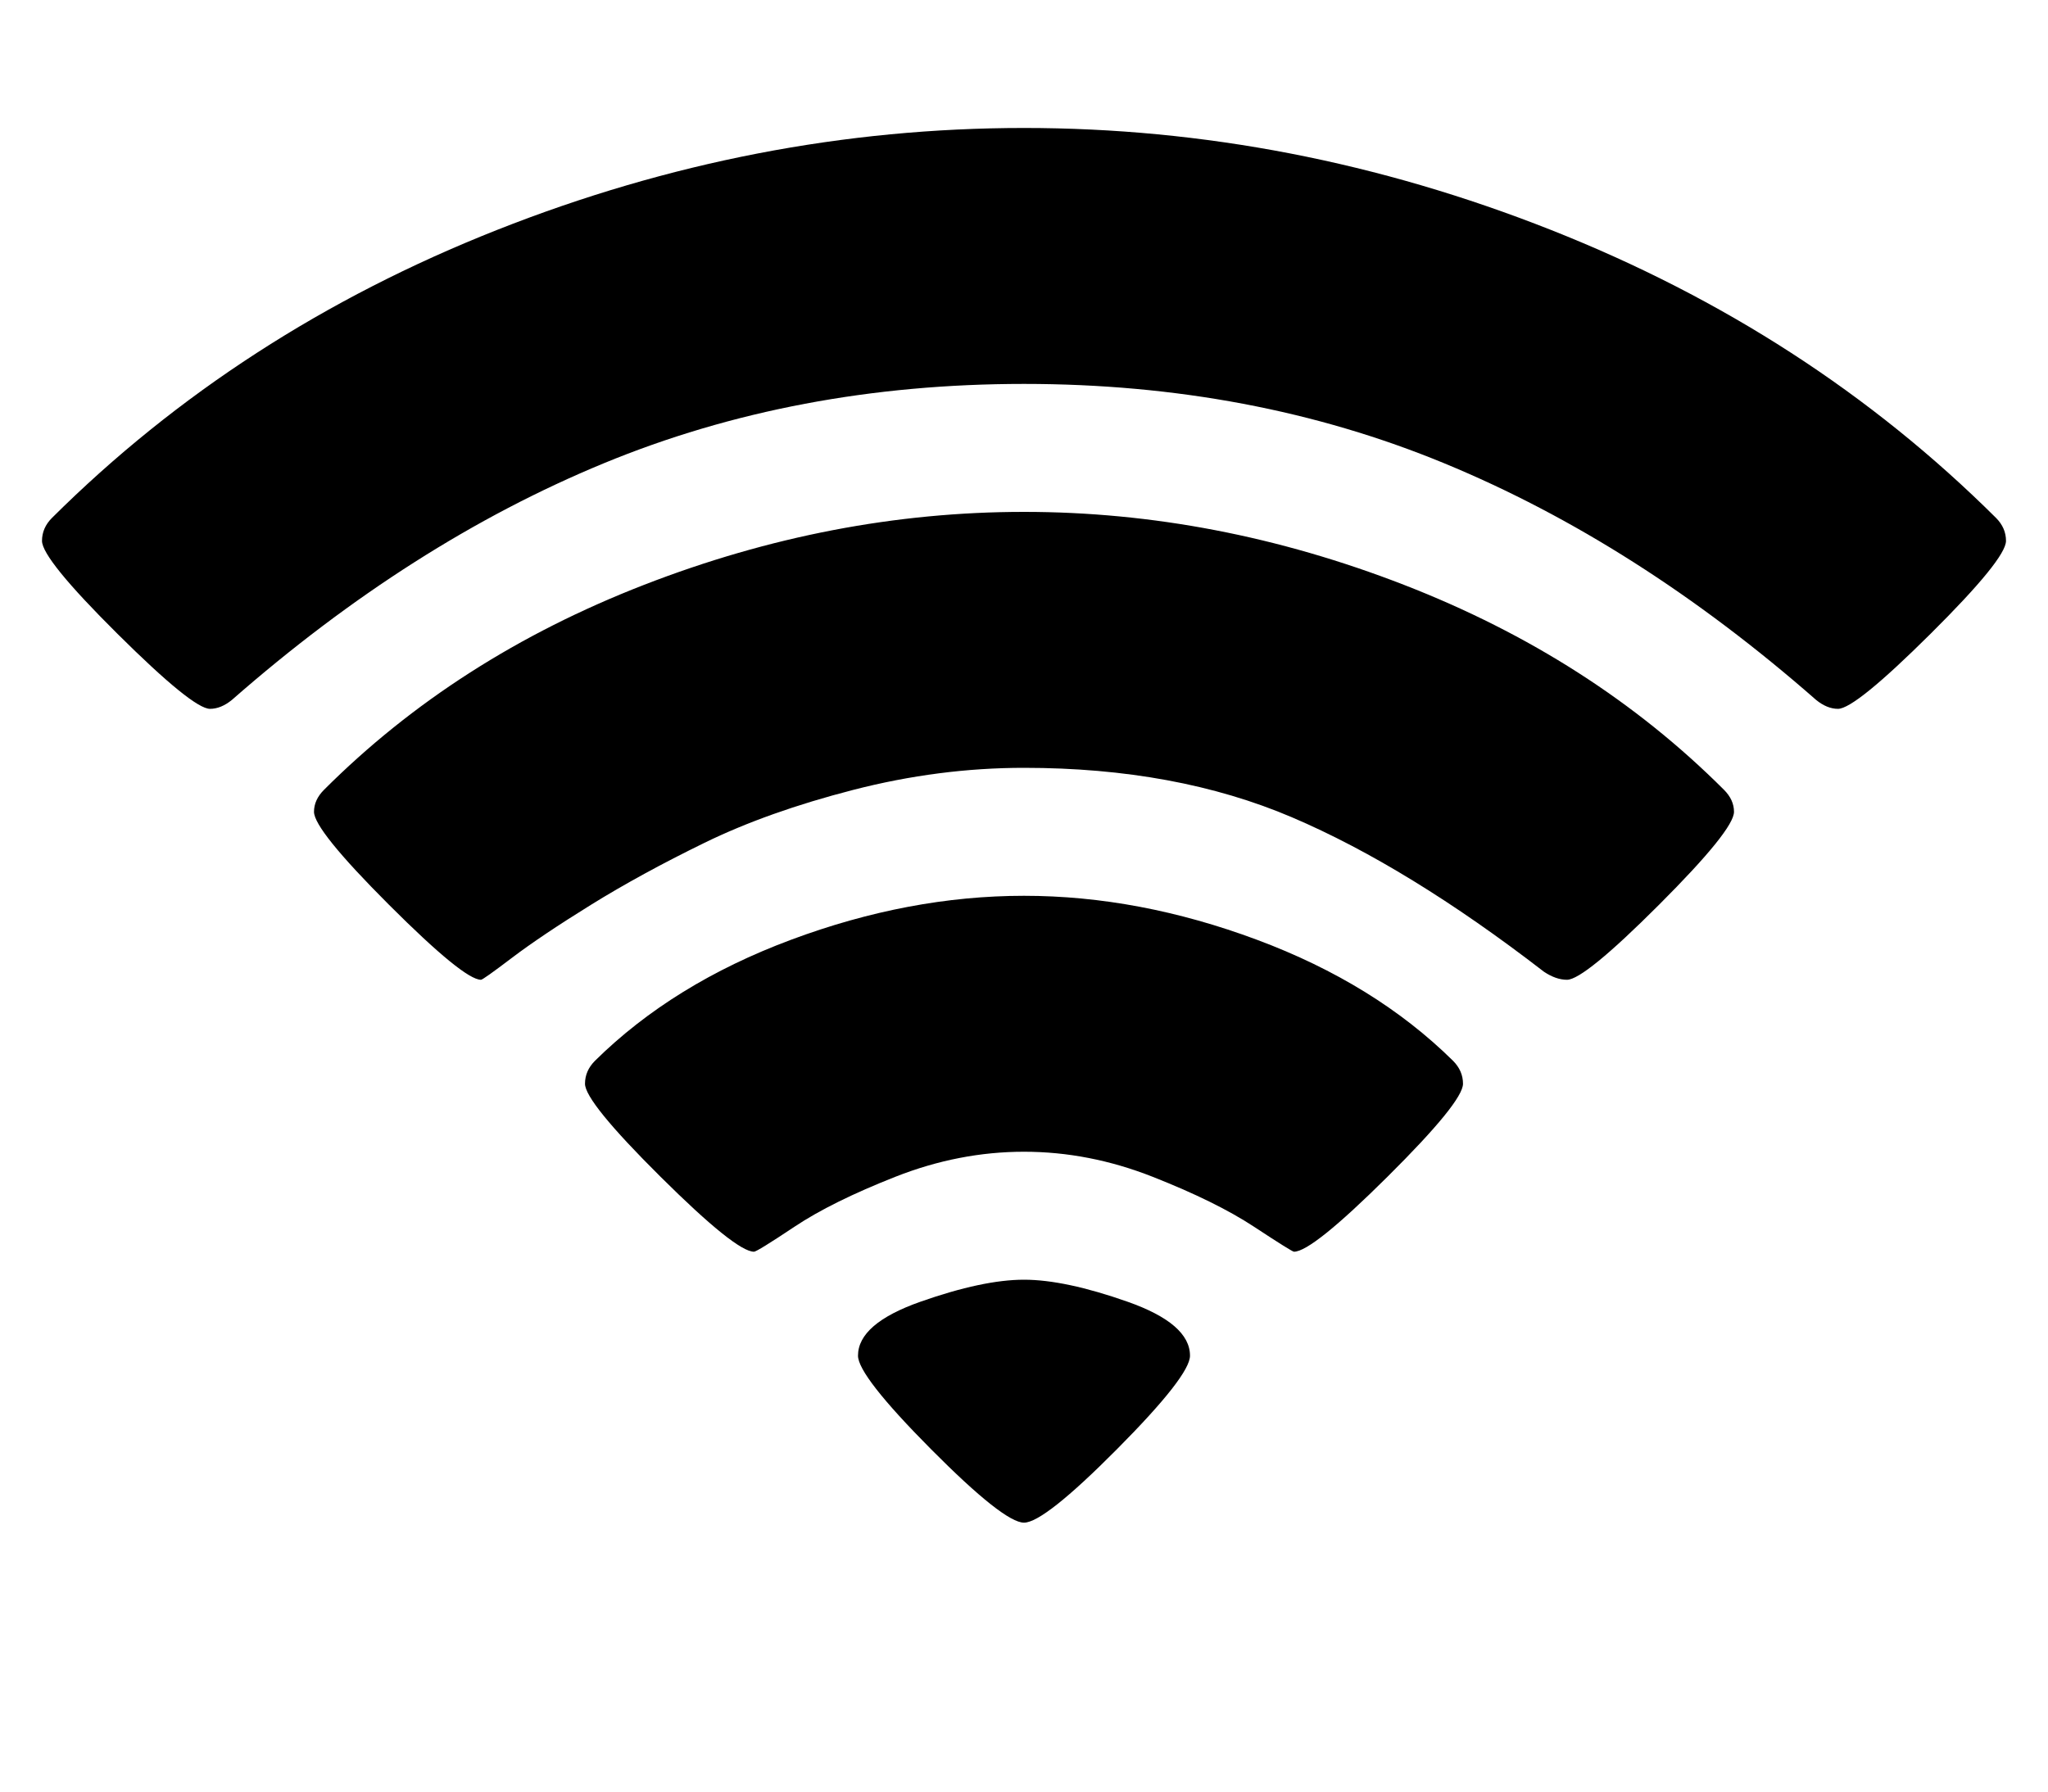
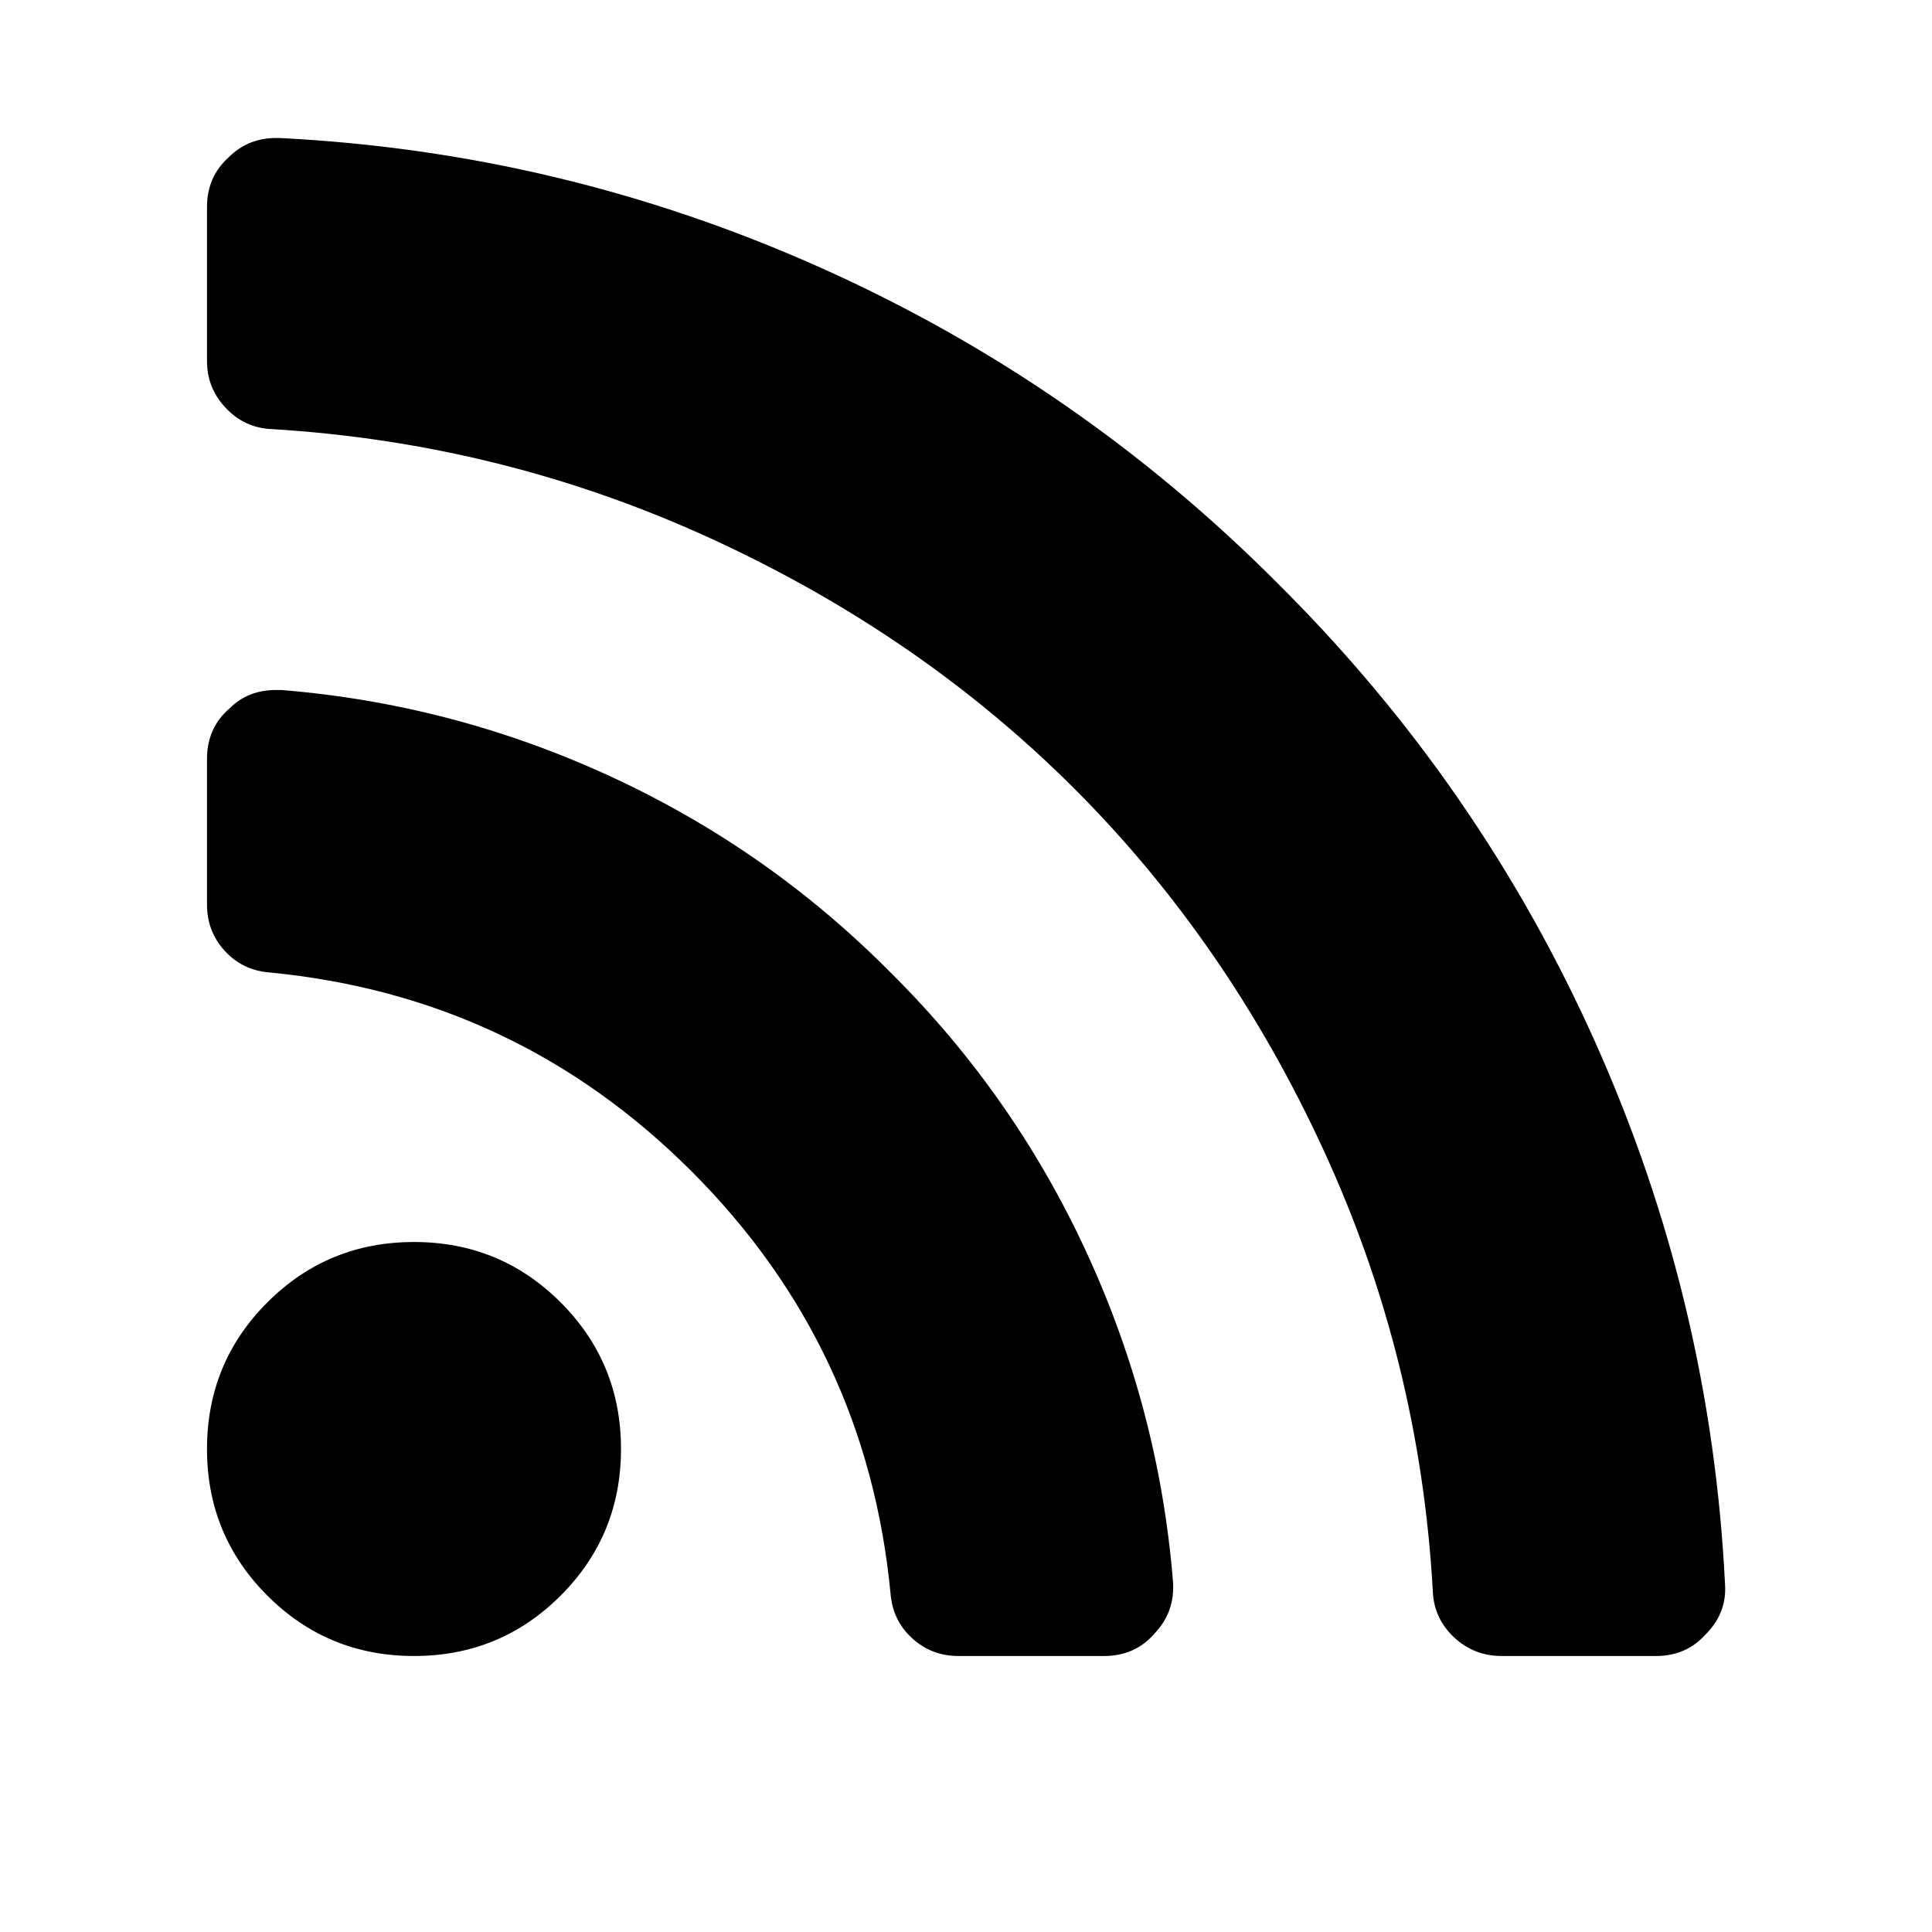
- <svg xmlns="http://www.w3.org/2000/svg" width="2048" height="1792" viewBox="0 0 2048 1792">
-   <path d="M1024 1523q-20 0-93-73.5t-73-93.5q0-32 62.5-54t103.5-22 103.5 22 62.5 54q0 20-73 93.5t-93 73.5zm270-271q-2 0-40-25t-101.5-50-128.5-25-128.5 25-101 50-40.5 25q-18 0-93.5-75t-75.5-93q0-13 10-23 78-77 196-121t233-44 233 44 196 121q10 10 10 23 0 18-75.5 93t-93.5 75zm273-272q-11 0-23-8-136-105-252-154.5t-268-49.5q-85 0-170.5 22t-149 53-113.5 62-79 53-31 22q-17 0-92-75t-75-93q0-12 10-22 132-132 320-205t380-73 380 73 320 205q10 10 10 22 0 18-75 93t-92 75zm271-271q-11 0-22-9-179-157-371.5-236.5t-420.5-79.5-420.5 79.5-371.5 236.5q-11 9-22 9-17 0-92.5-75t-75.5-93q0-13 10-23 187-186 445-288t527-102 527 102 445 288q10 10 10 23 0 18-75.5 93t-92.5 75z" />
+ <svg xmlns="http://www.w3.org/2000/svg" width="1792" height="1792" viewBox="0 0 1792 1792">
+   <path d="M576 1344q0 80-56 136t-136 56-136-56-56-136 56-136 136-56 136 56 56 136zm512 123q2 28-17 48-18 21-47 21h-135q-25 0-43-16.5t-20-41.5q-22-229-184.5-391.5t-391.5-184.5q-25-2-41.5-20t-16.5-43v-135q0-29 21-47 17-17 43-17h5q160 13 306 80.5t259 181.5q114 113 181.5 259t80.5 306zm512 2q2 27-18 47-18 20-46 20h-143q-26 0-44.5-17.5t-19.5-42.5q-12-215-101-408.5t-231.5-336-336-231.5-408.5-102q-25-1-42.5-19.5t-17.5-43.5v-143q0-28 20-46 18-18 44-18h3q262 13 501.5 120t425.5 294q187 186 294 425.5t120 501.5z" />
</svg>
